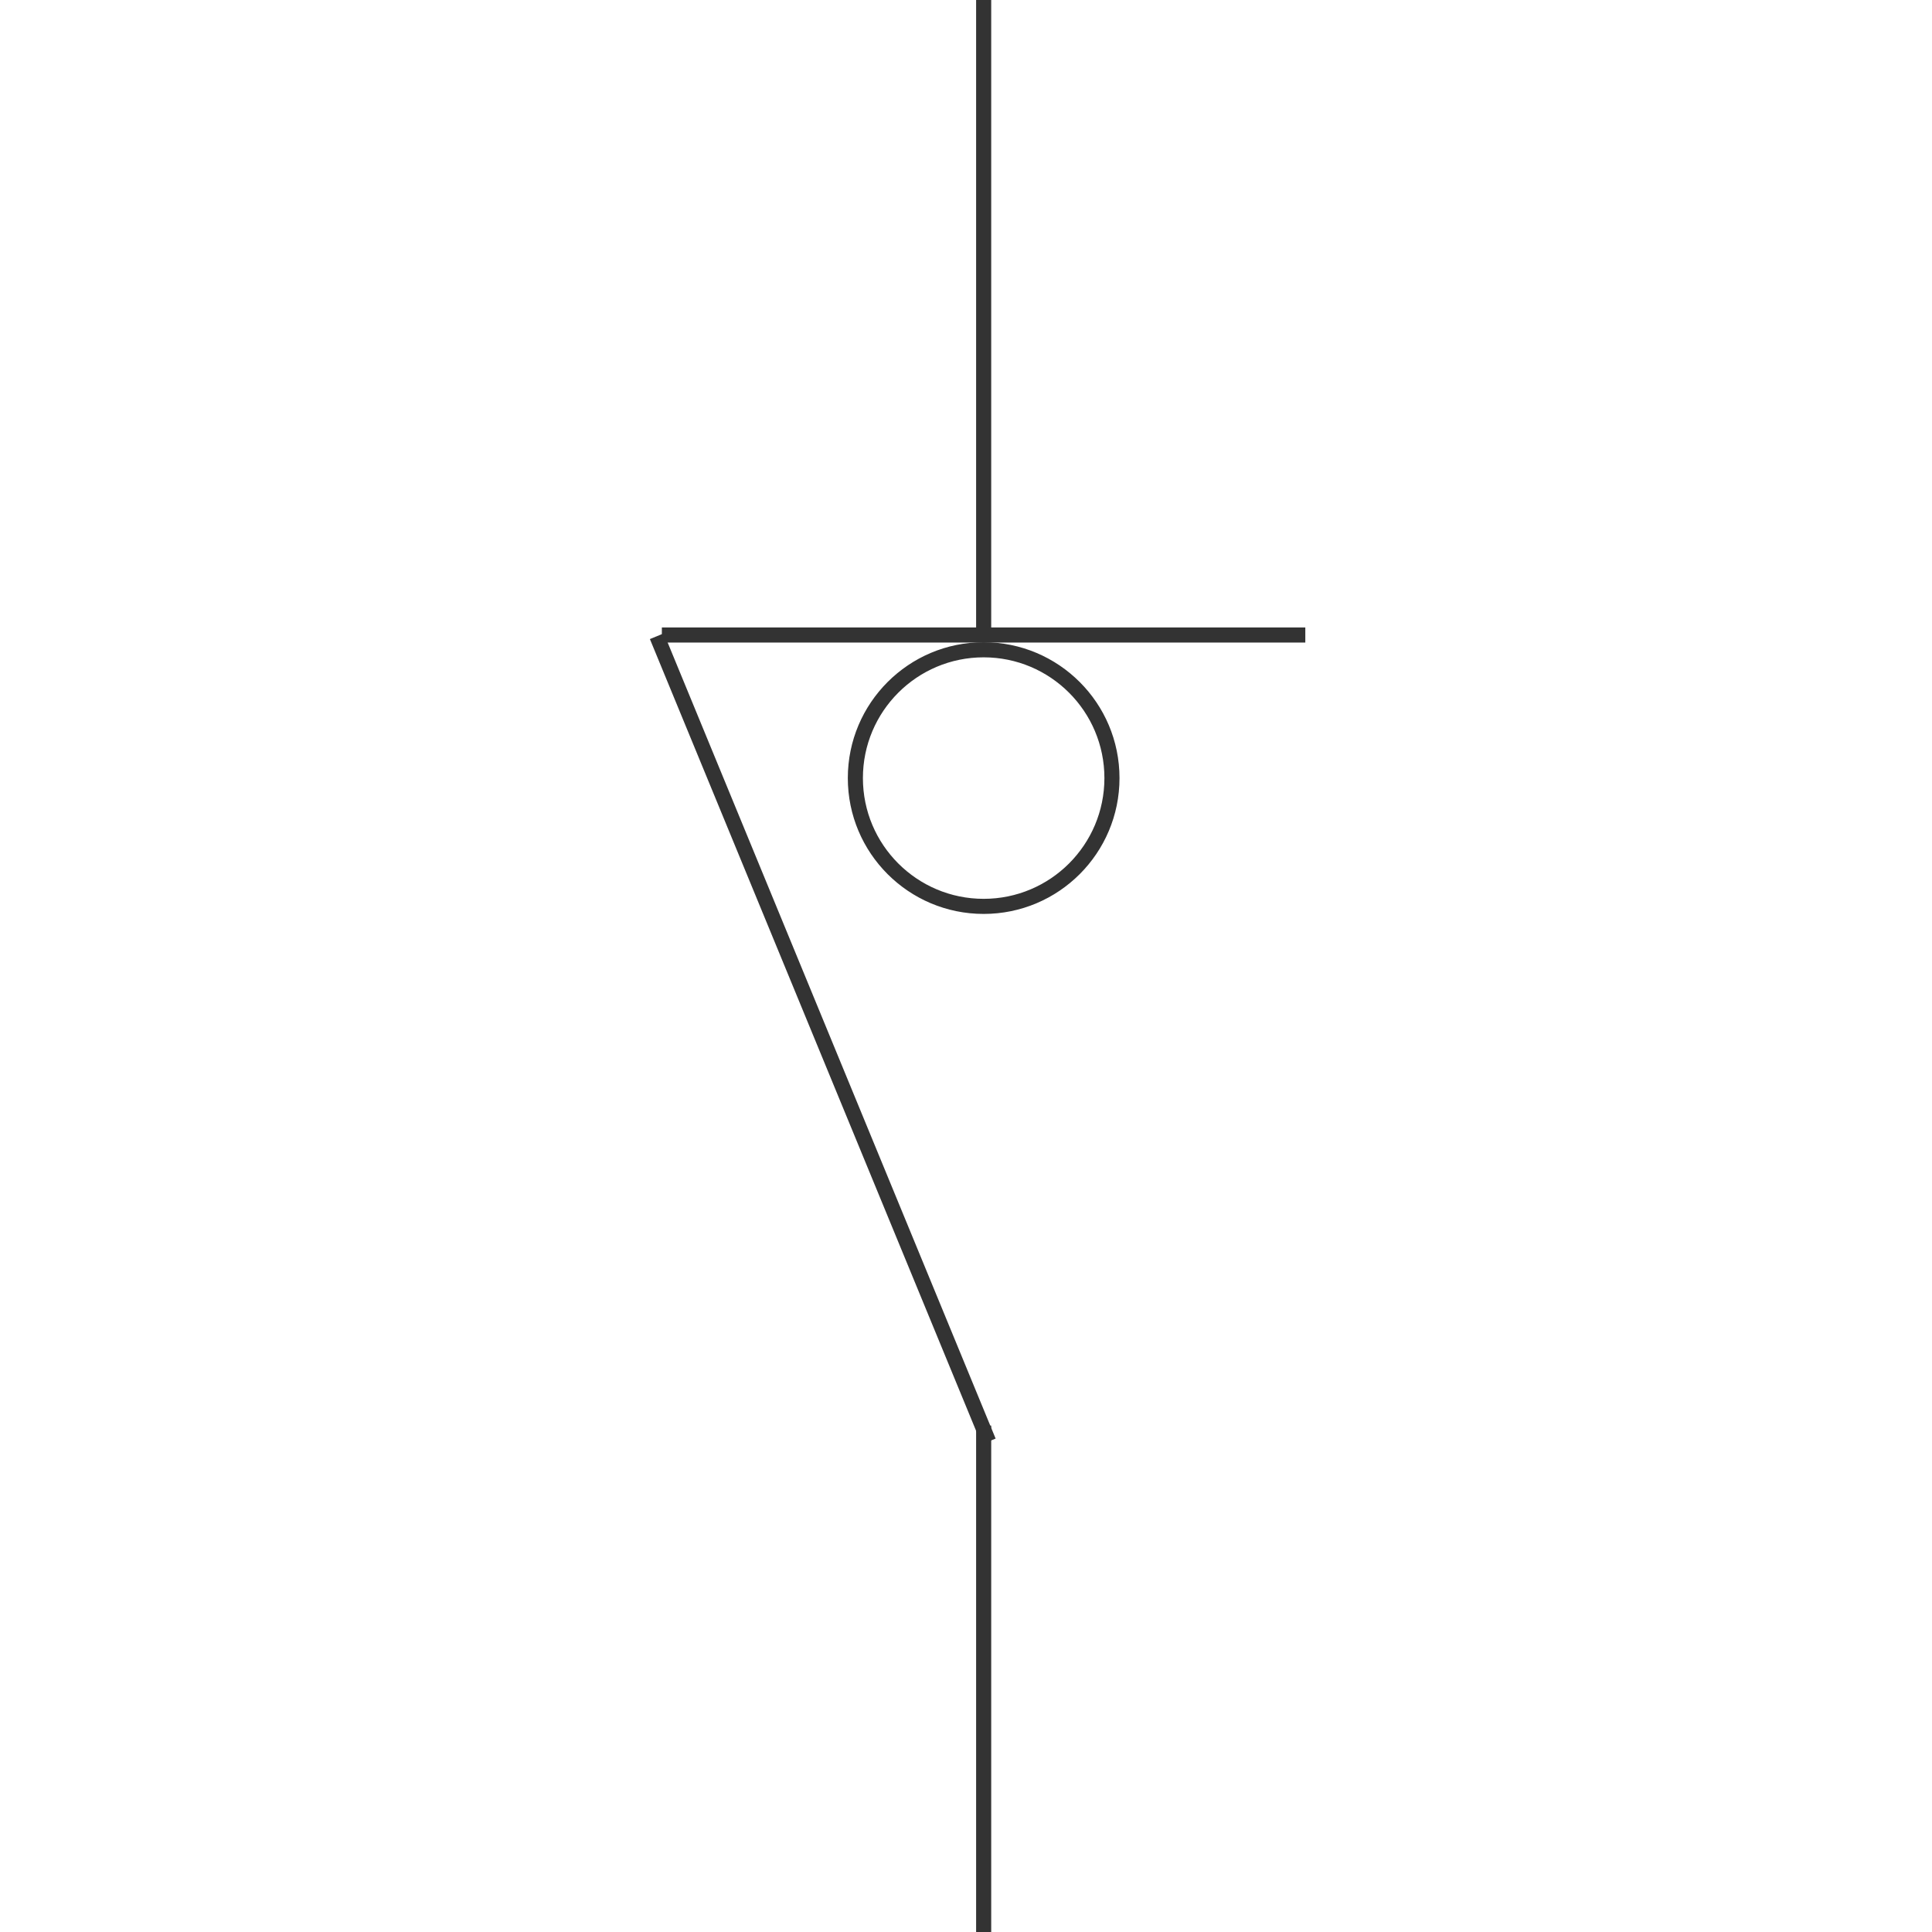
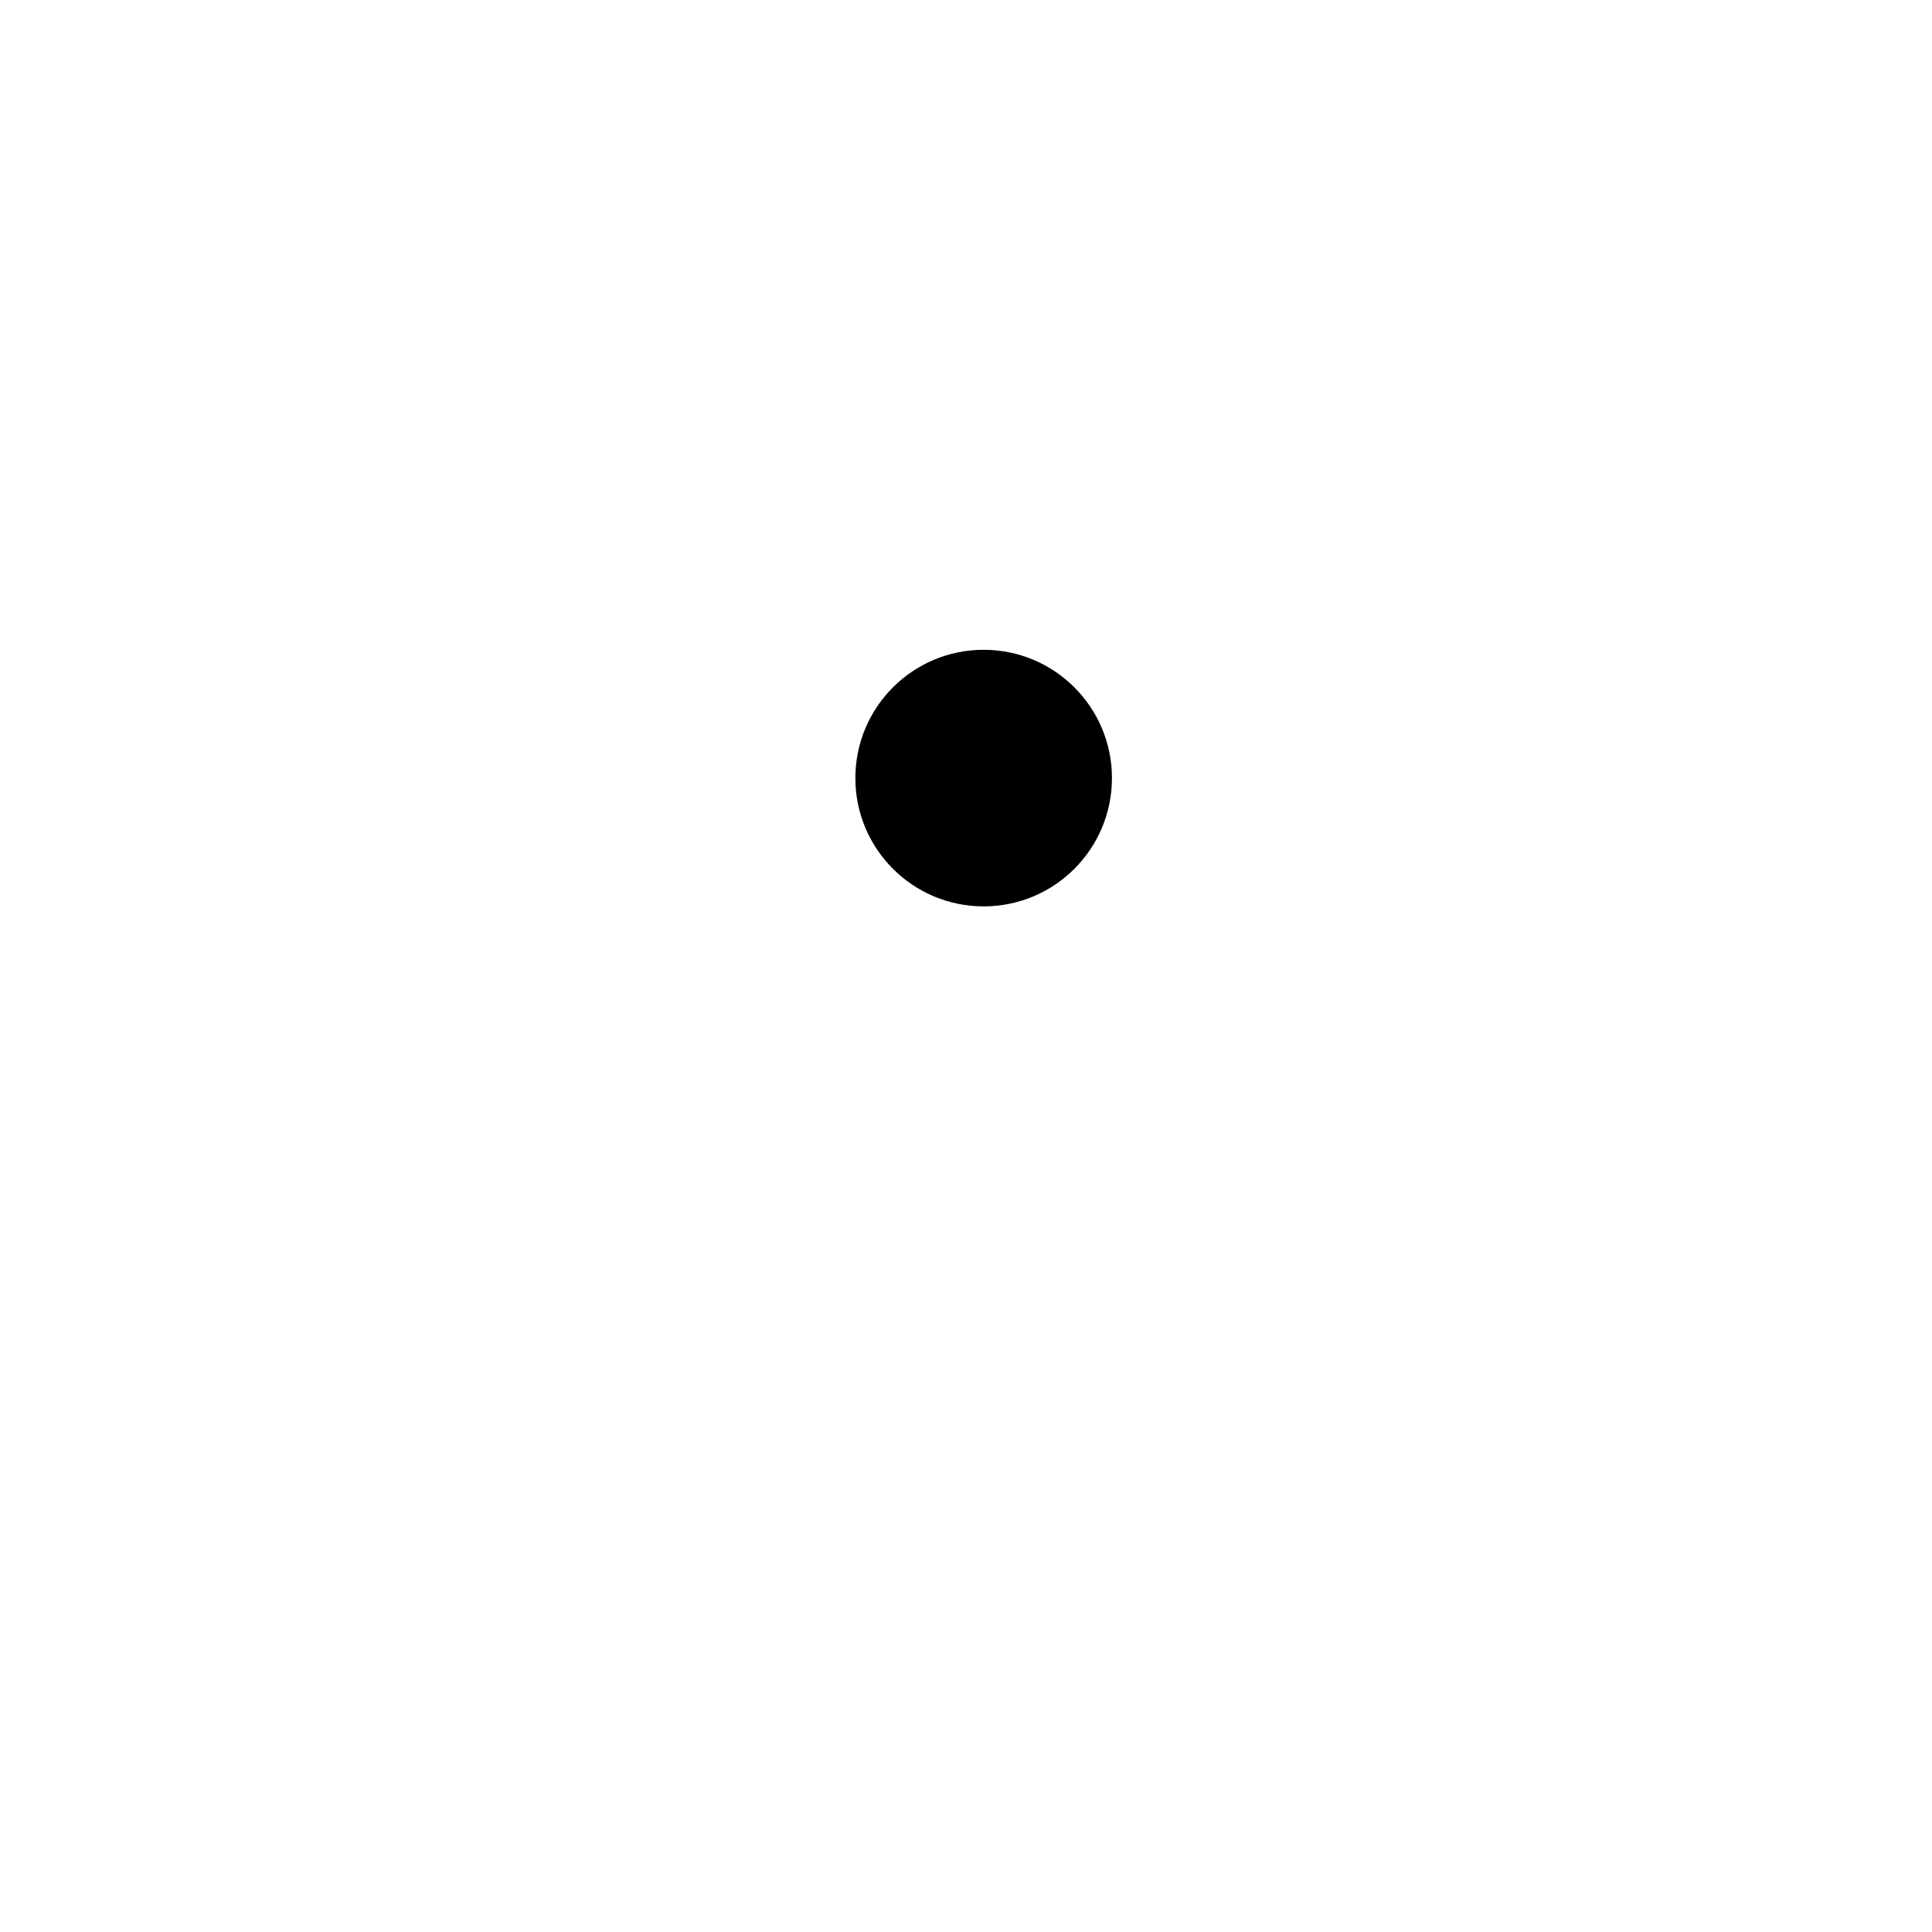
<svg xmlns="http://www.w3.org/2000/svg" id="图层_2" data-name="图层 2" viewBox="0 0 128 128">
  <defs>
-     <style>.cls-1{fill:none;stroke:#333;stroke-linejoin:round;}.cls-2{opacity:0.16;}</style>
+     <style>.cls-kg3gejjrngbbrxa{fill:none;stroke:#333;stroke-linejoin:round;}.cls-dmb8p085{opacity:0.16;}</style>
  </defs>
  <g id="运行水电厂">
-     <line class="cls-1" x1="65.17" y1="-0.55" x2="65.17" y2="42.07" />
-     <line class="cls-1" x1="86.48" y1="42.07" x2="43.85" y2="42.07" />
-     <line class="cls-1" x1="65.17" y1="94.45" x2="65.17" y2="128.45" />
-     <line class="cls-1" x1="43.52" y1="42.15" x2="65.5" y2="95.5" />
-     <circle class="cls-1" cx="65.17" cy="51.55" r="8.5" />
-     <g class="cls-1" />
+     <line class="cls-6ngbbrxa" x1="65.17" y1="-0.55" x2="65.17" y2="42.07" />
+     <line class="cls-6ngbbrxa" x1="86.48" y1="42.07" x2="43.85" y2="42.07" />
+     <line class="cls-6ngbbrxa" x1="65.17" y1="94.45" x2="65.17" y2="128.45" />
+     <line class="cls-6ngbbrxa" x1="43.52" y1="42.15" x2="65.5" y2="95.5" />
+     <circle class="cls-6ngbbrxa" cx="65.17" cy="51.55" r="8.5" />
+     <g class="cls-dmb8p085" />
  </g>
</svg>
